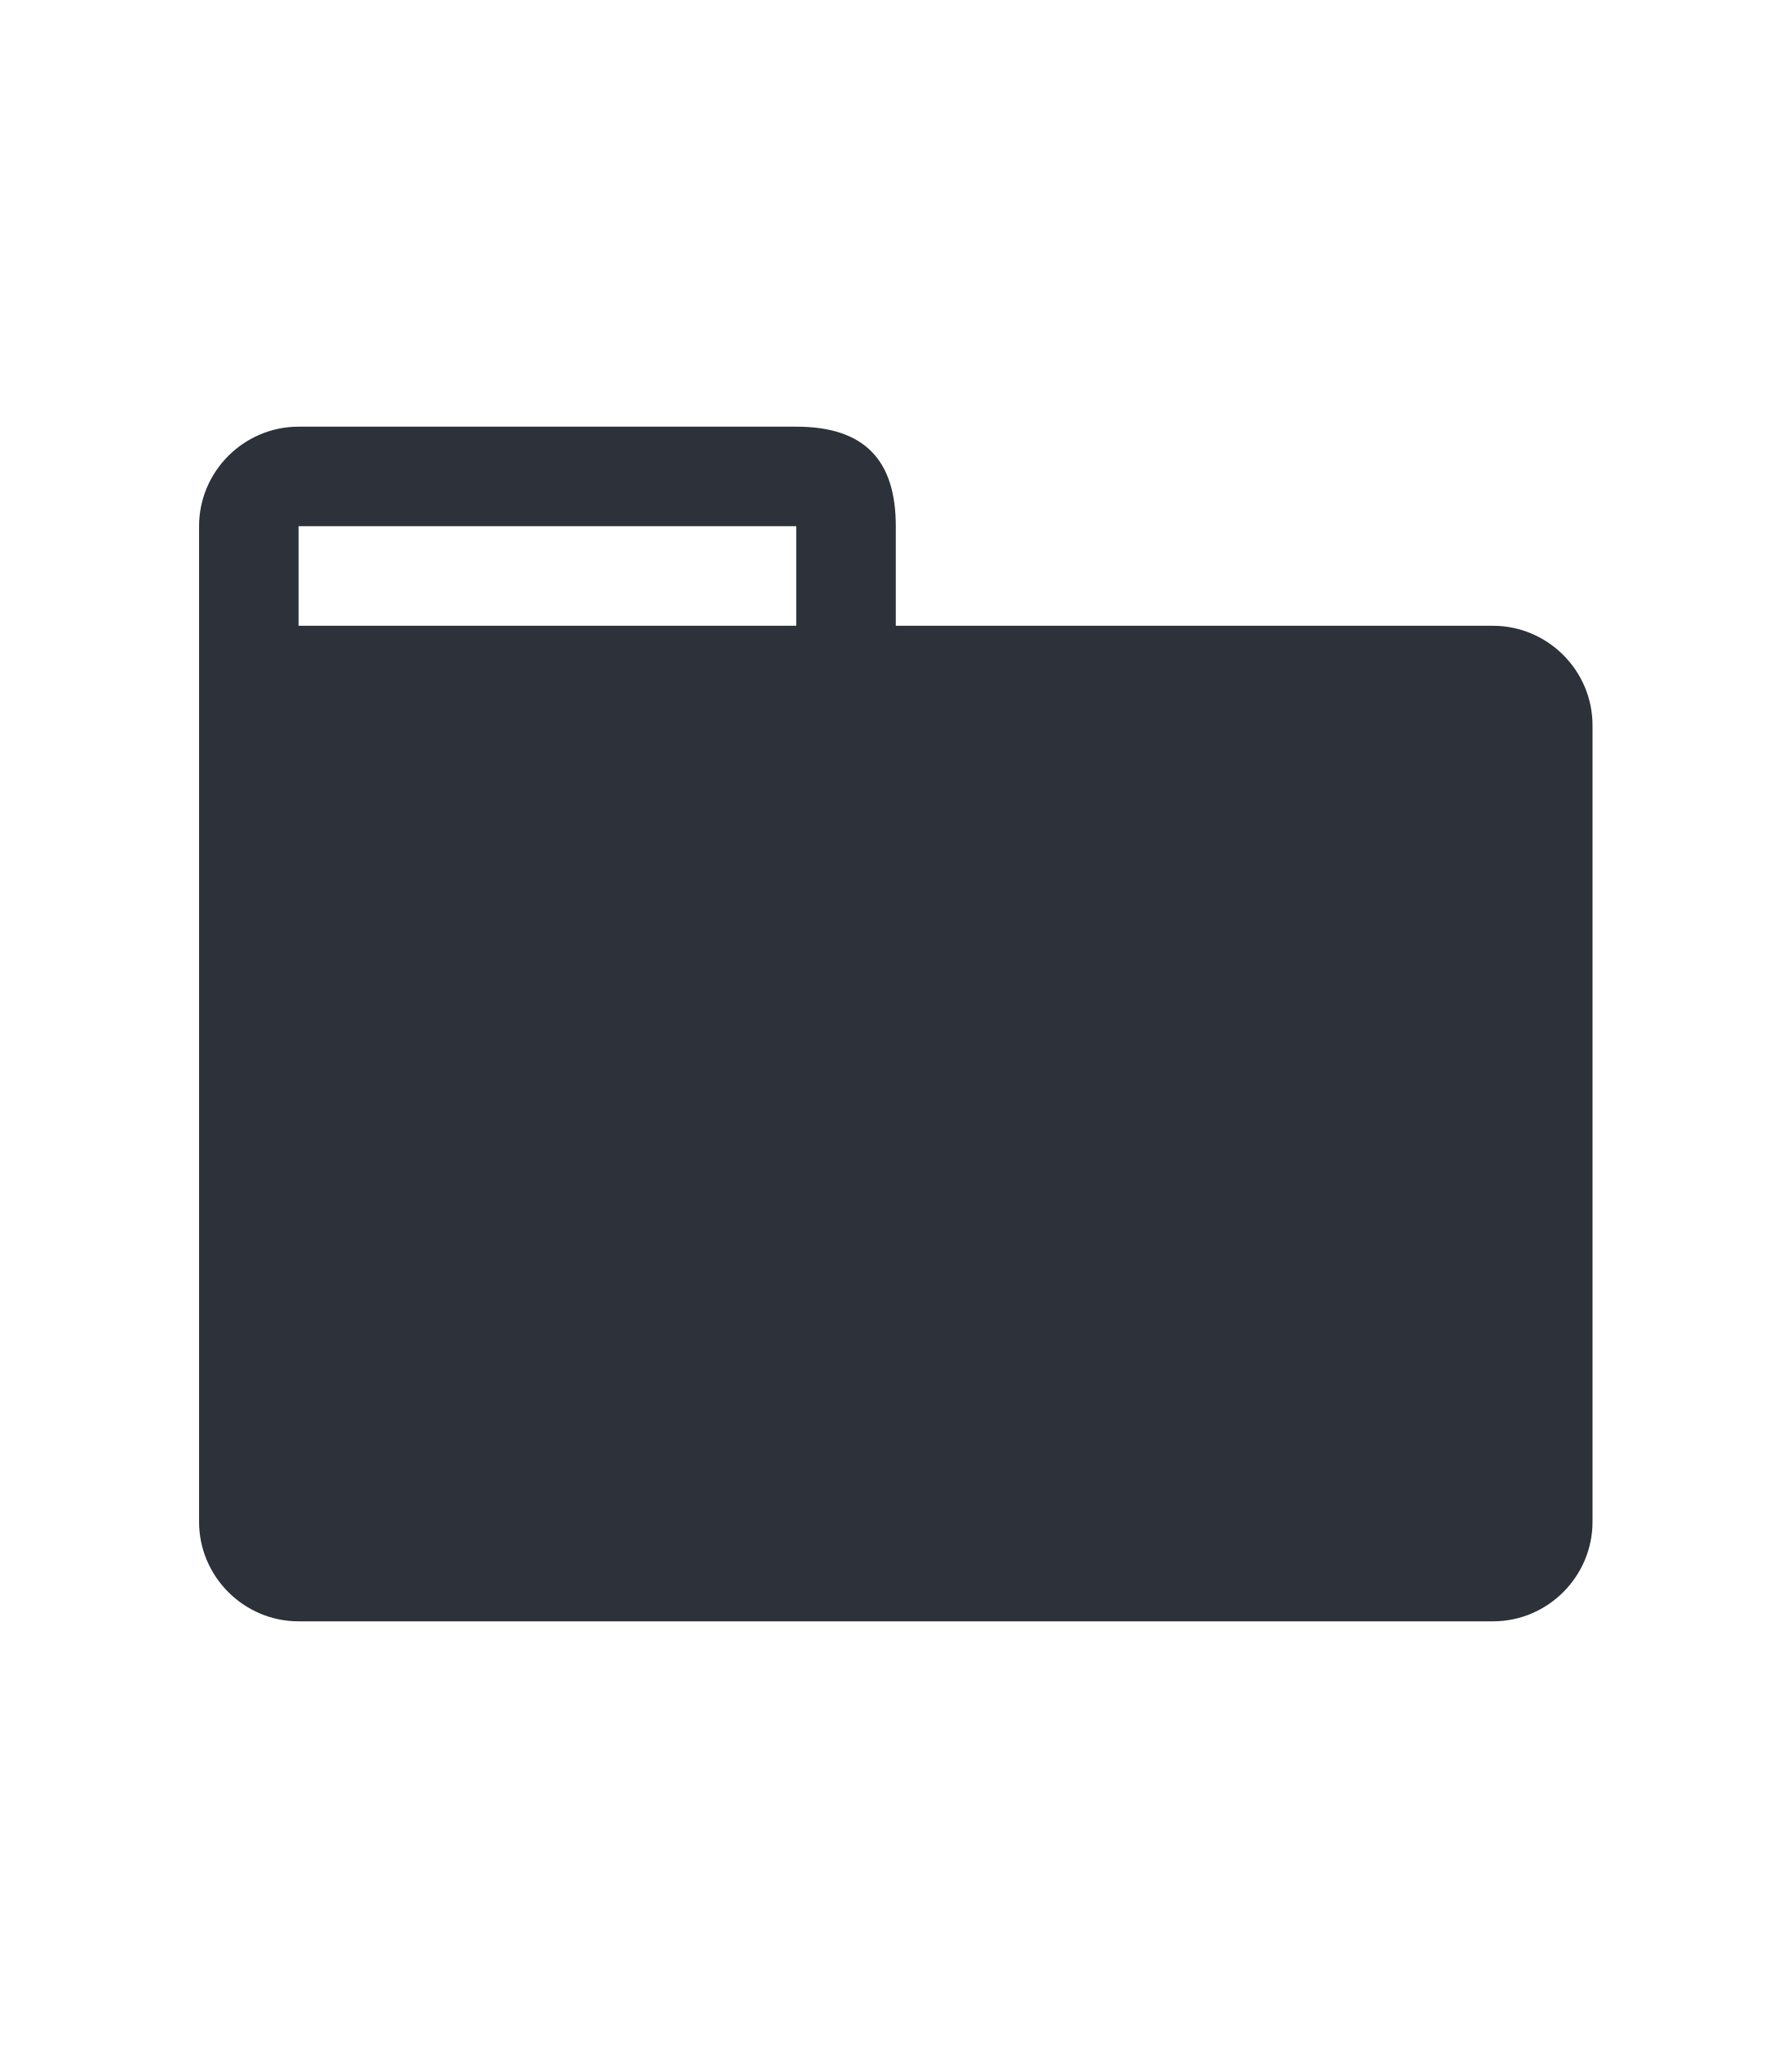
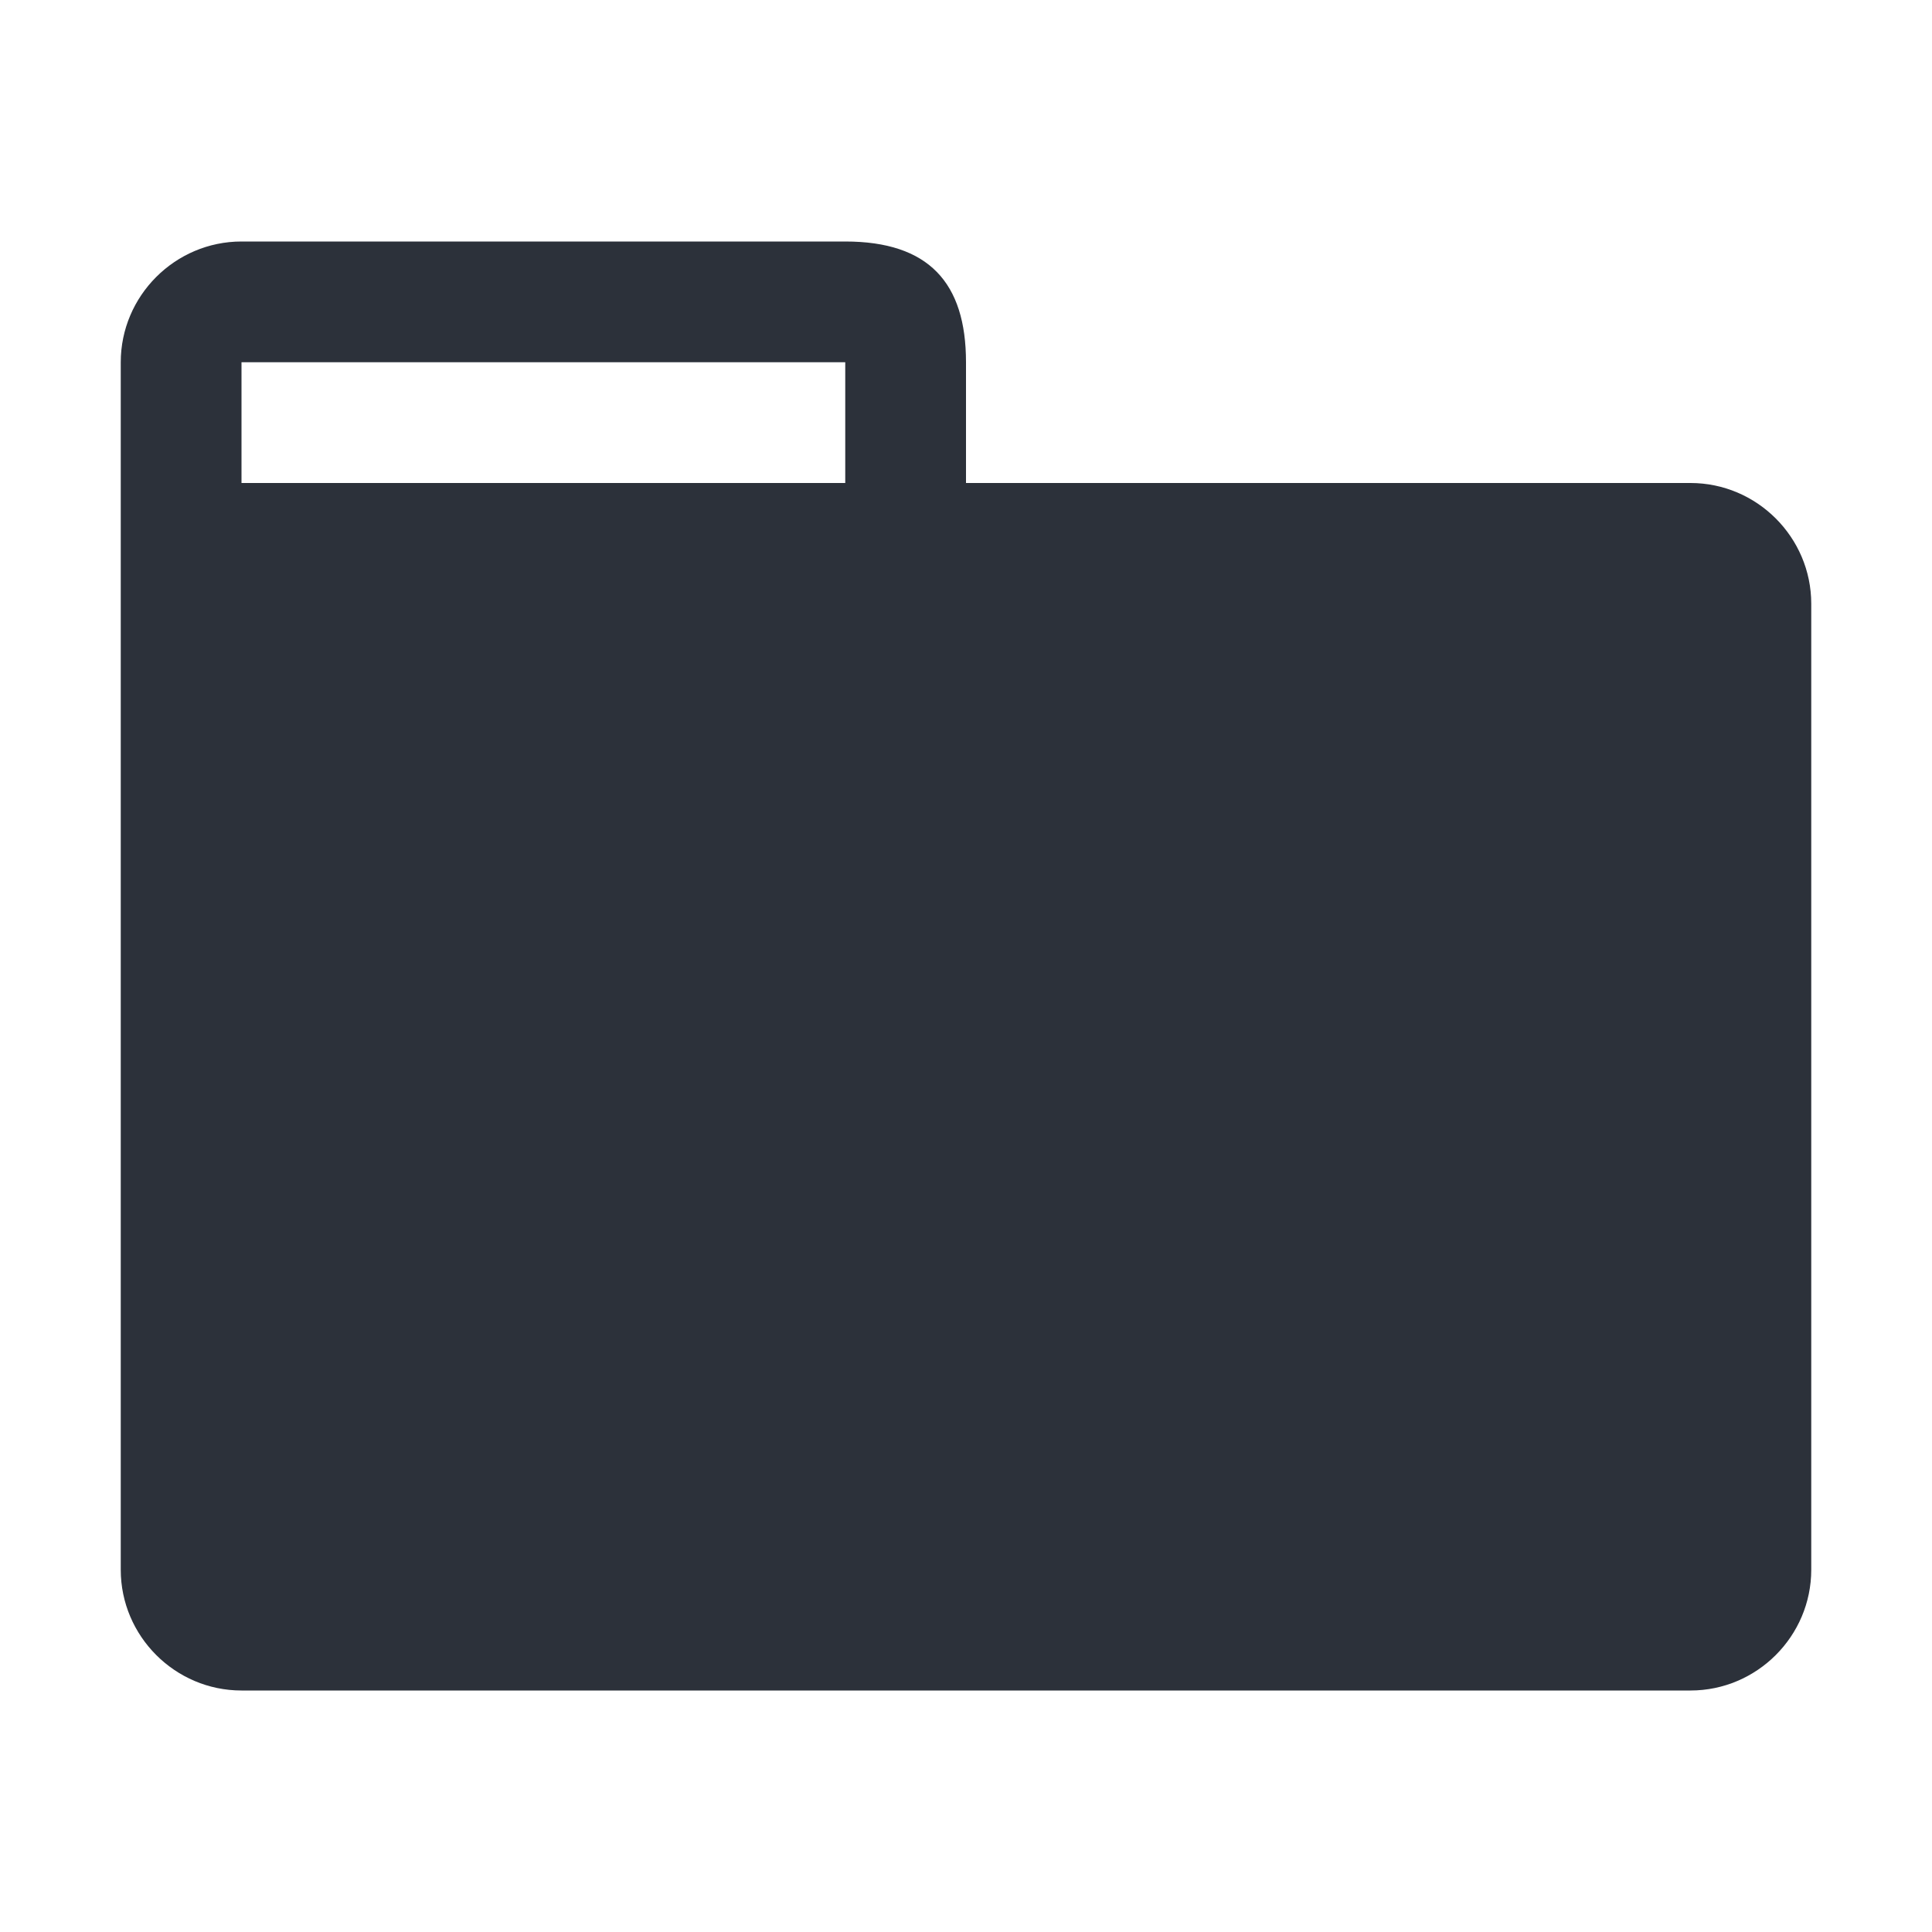
- <svg xmlns="http://www.w3.org/2000/svg" width="14" height="16" fill="#2C313A" viewBox="-2 -2 18 20">
+ <svg xmlns="http://www.w3.org/2000/svg" viewBox="0 0 14 16" width="16" height="16" fill="#2C313A">
  <path fill-rule="evenodd" d="M13 4H7V3c0-.66-.31-1-1-1H1c-.55 0-1 .45-1 1v10c0 .55.45 1 1 1h12c.55 0 1-.45 1-1V5c0-.55-.45-1-1-1zM6 4H1V3h5v1z" />
</svg>
